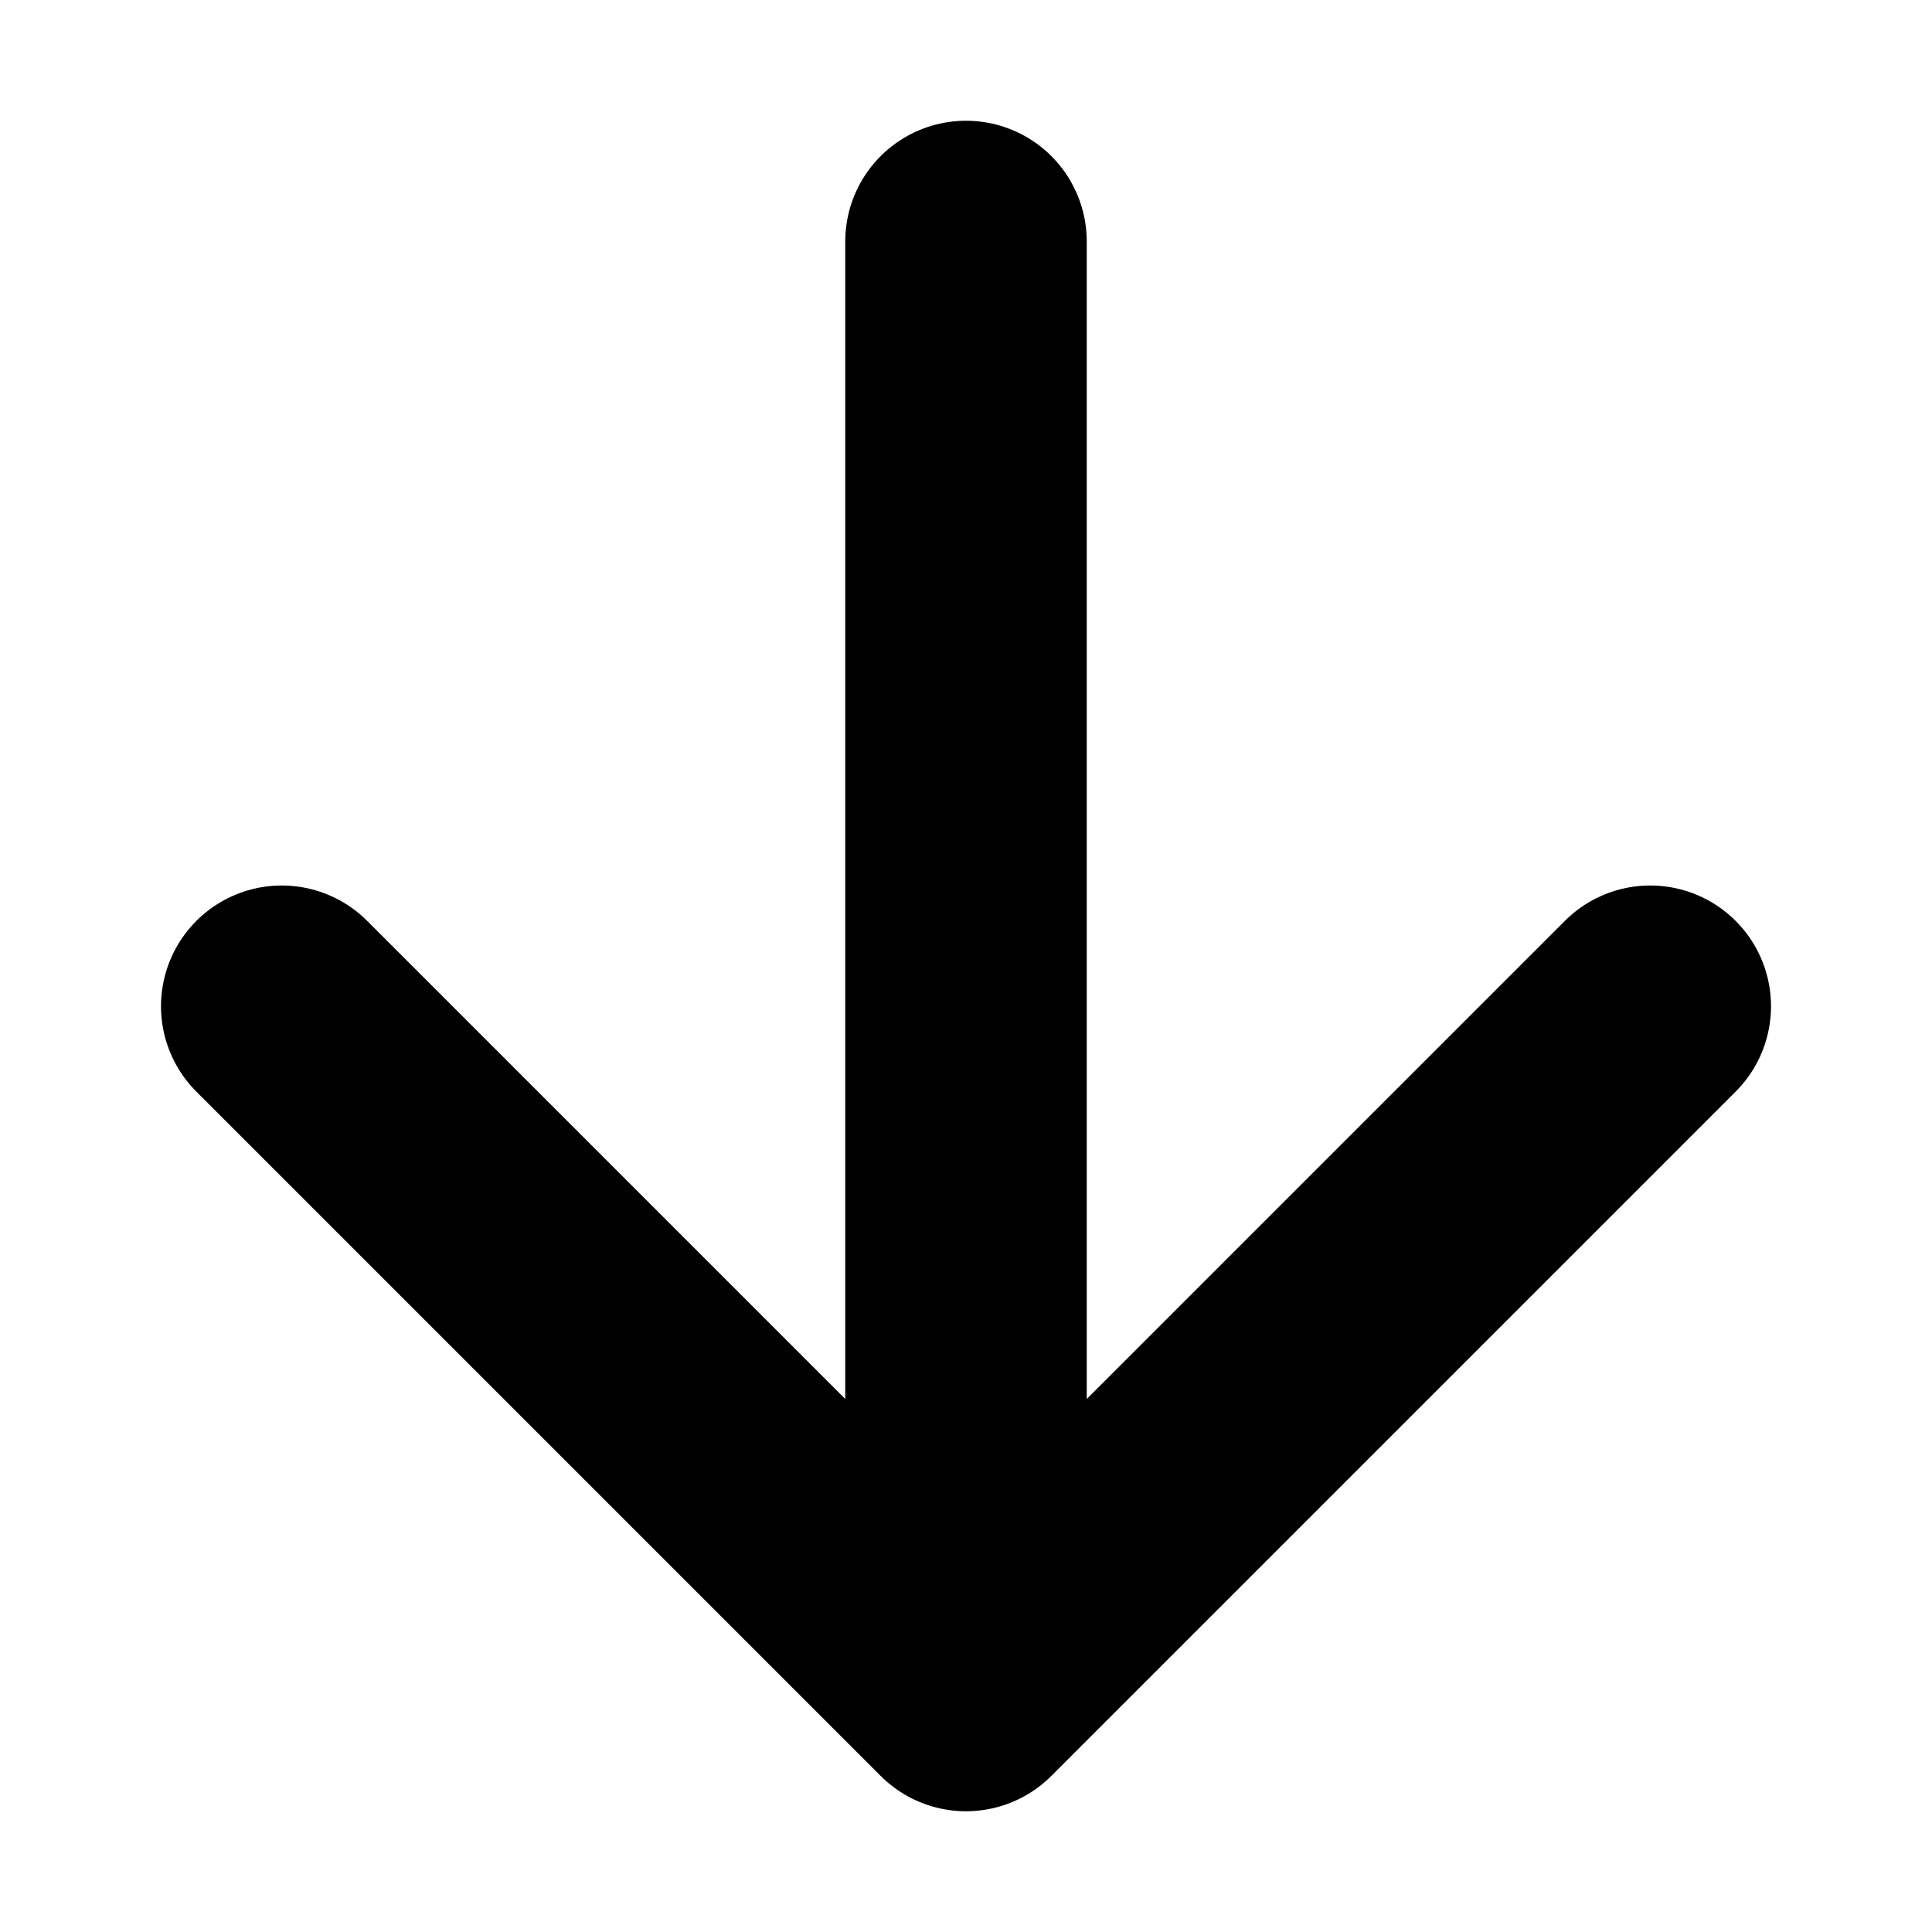
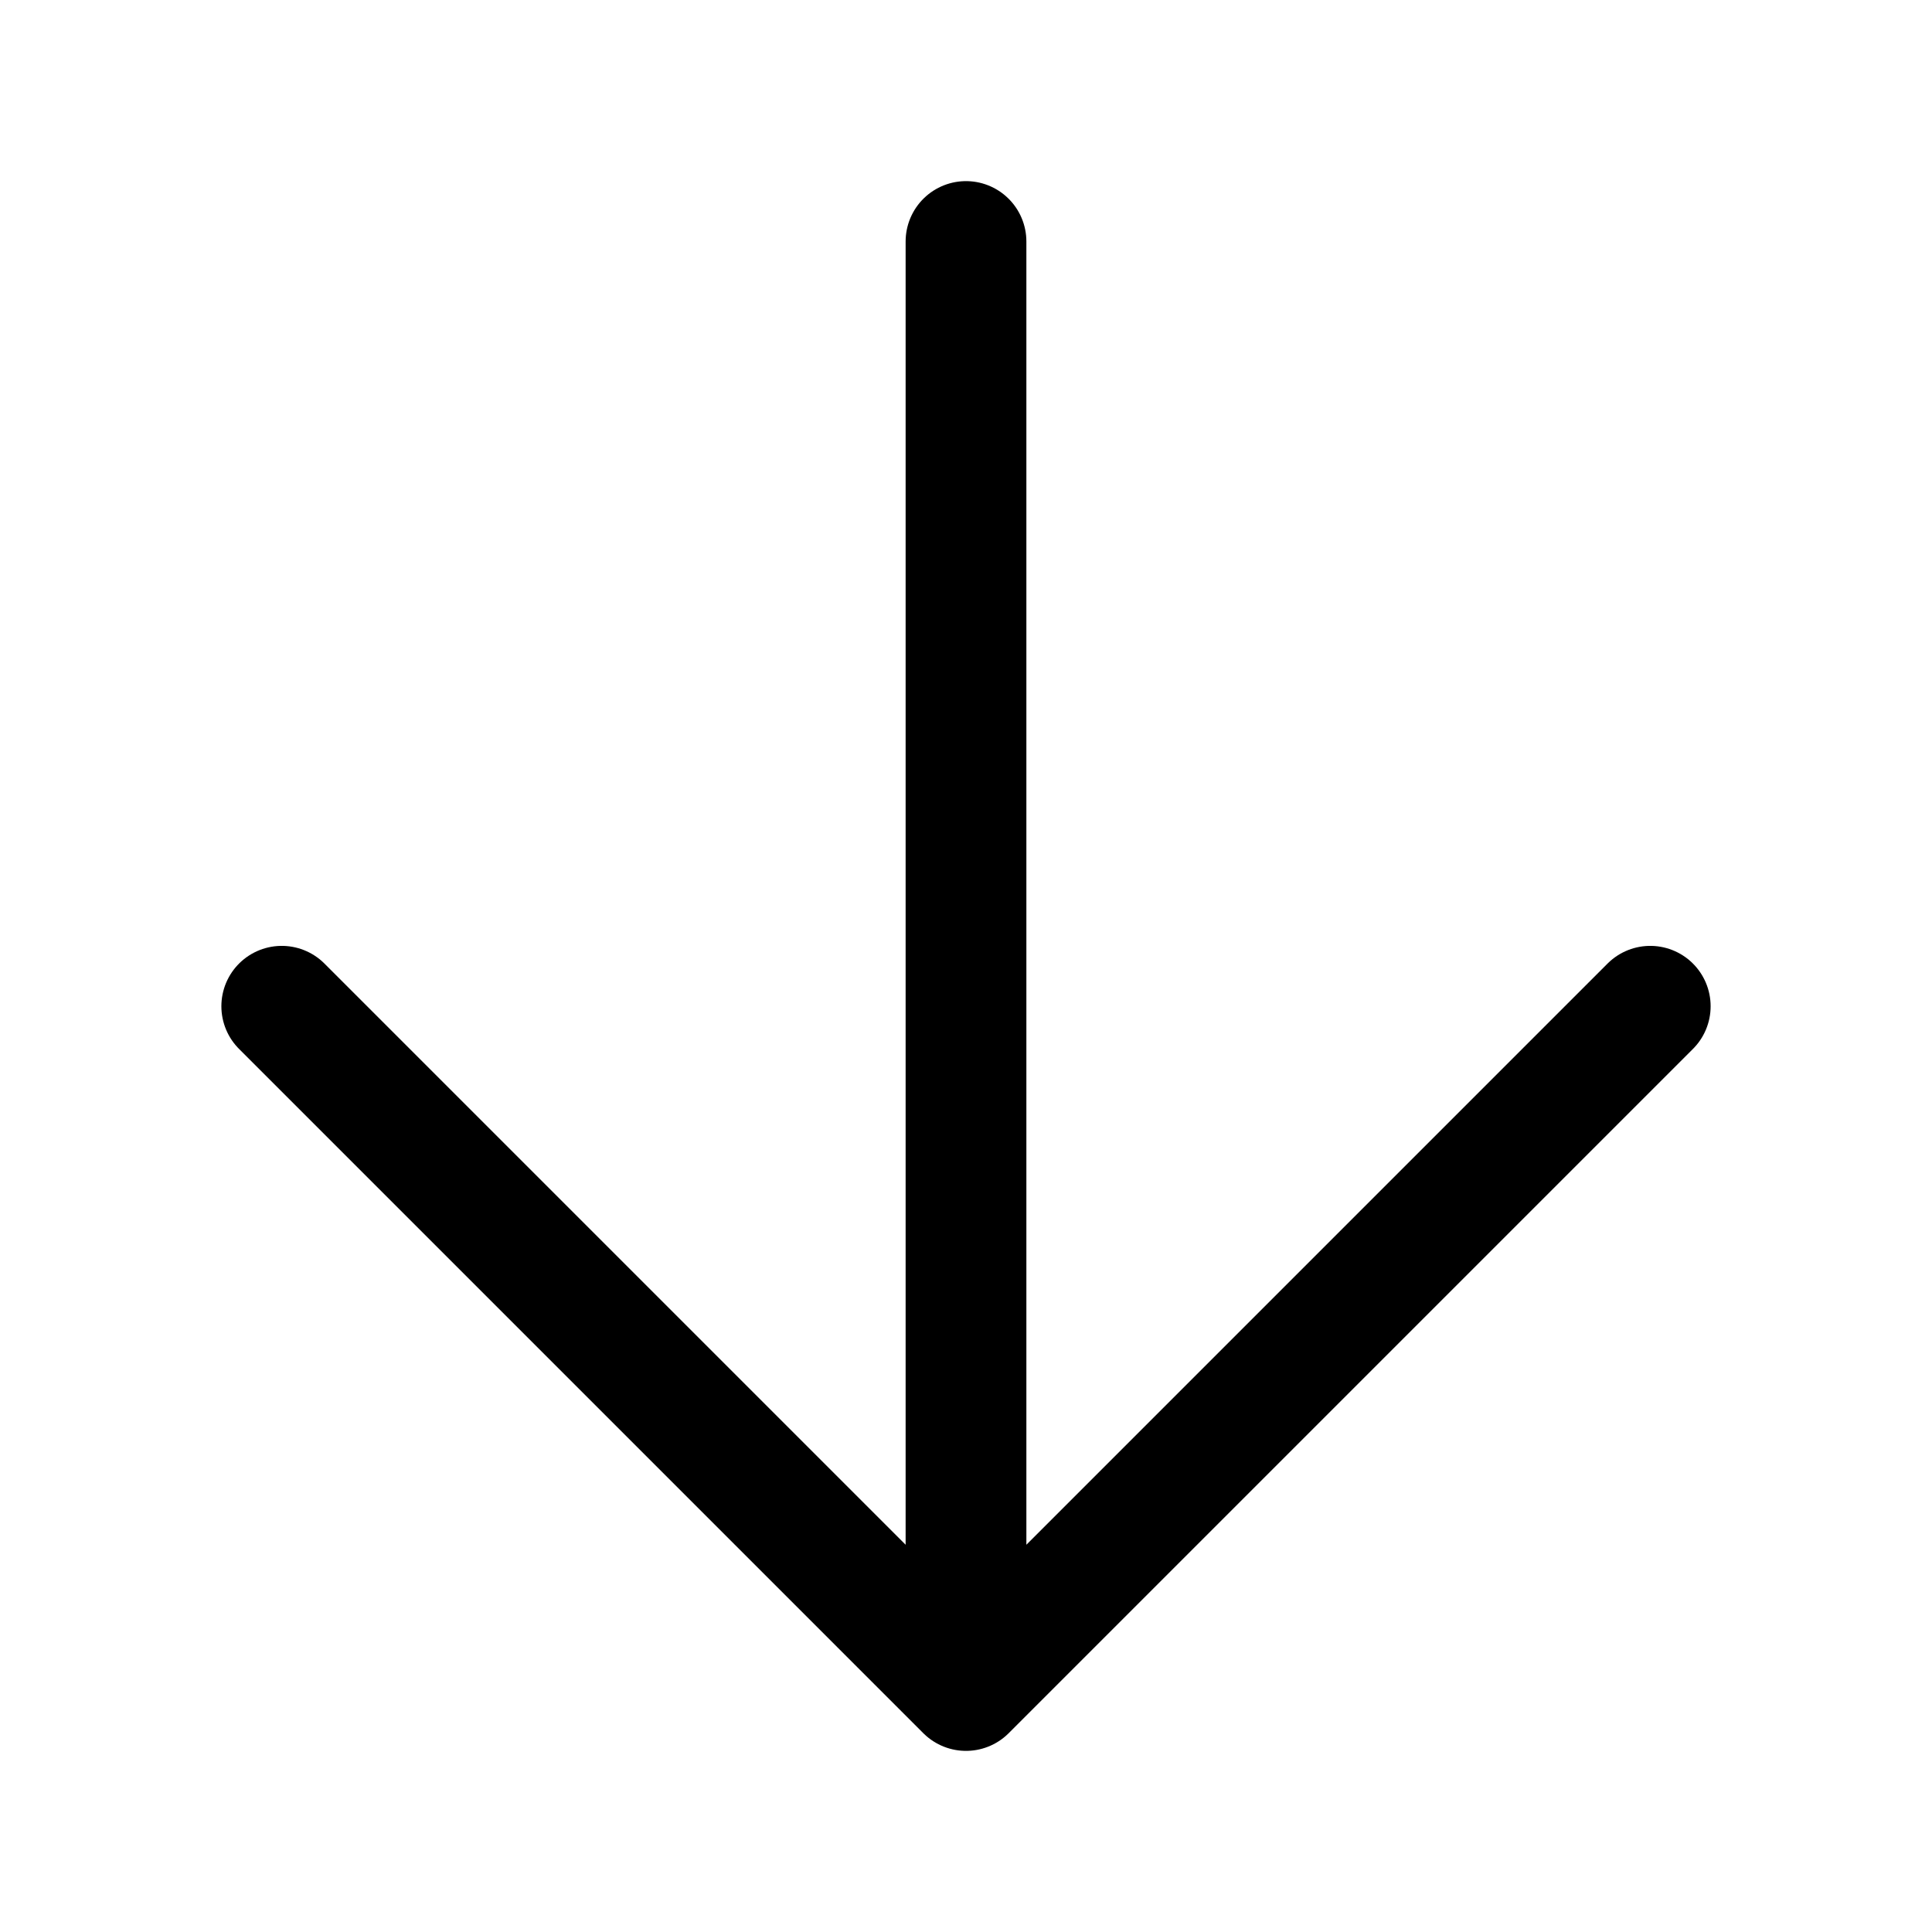
- <svg xmlns="http://www.w3.org/2000/svg" width="24px" height="24px" viewBox="0 0 24 24" stroke-width="3" fill="none" color="currentColor">
-   <path d="M12 3v18m0 0l8.5-8.5M12 21l-8.5-8.5" stroke="currentColor" stroke-width="3" stroke-linecap="round" stroke-linejoin="round" />
+ <svg xmlns="http://www.w3.org/2000/svg" width="24px" height="24px" viewBox="0 0 24 24" stroke-width="1.5" fill="none" color="currentColor">
+   <path d="M12 3v18m0 0l8.5-8.5M12 21l-8.5-8.5" stroke="currentColor" stroke-width="1.5" stroke-linecap="round" stroke-linejoin="round" />
</svg>
